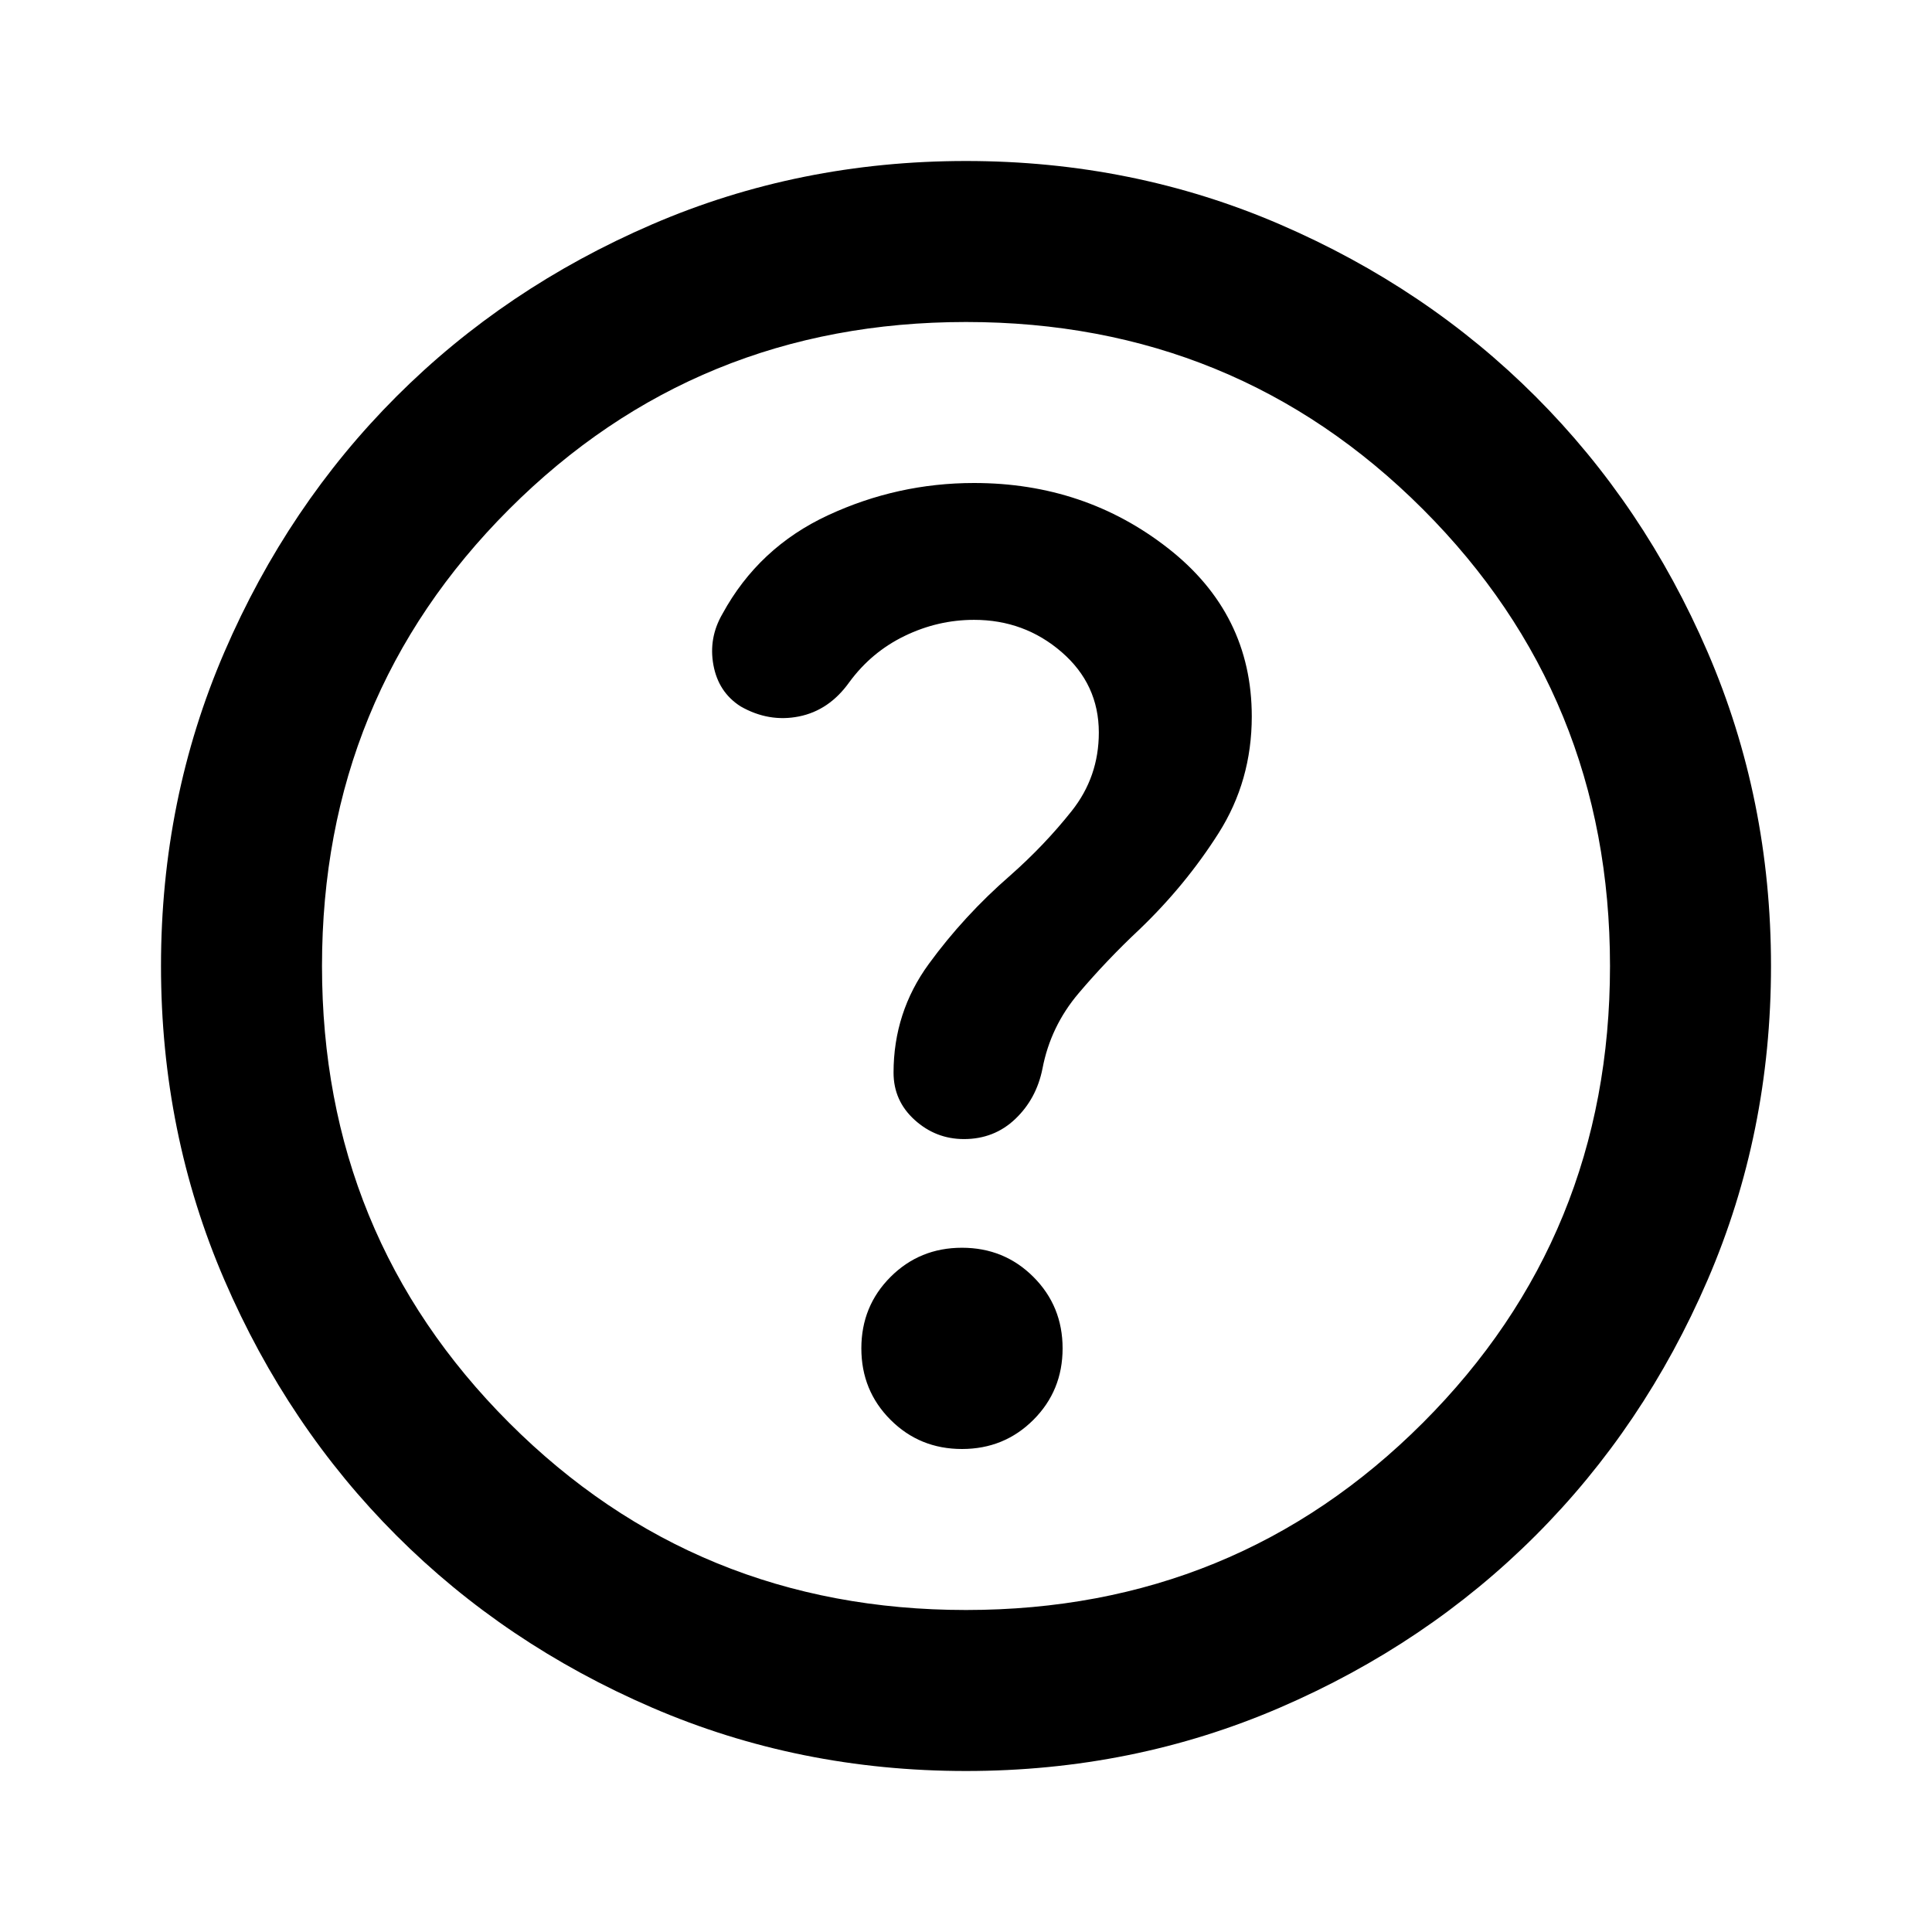
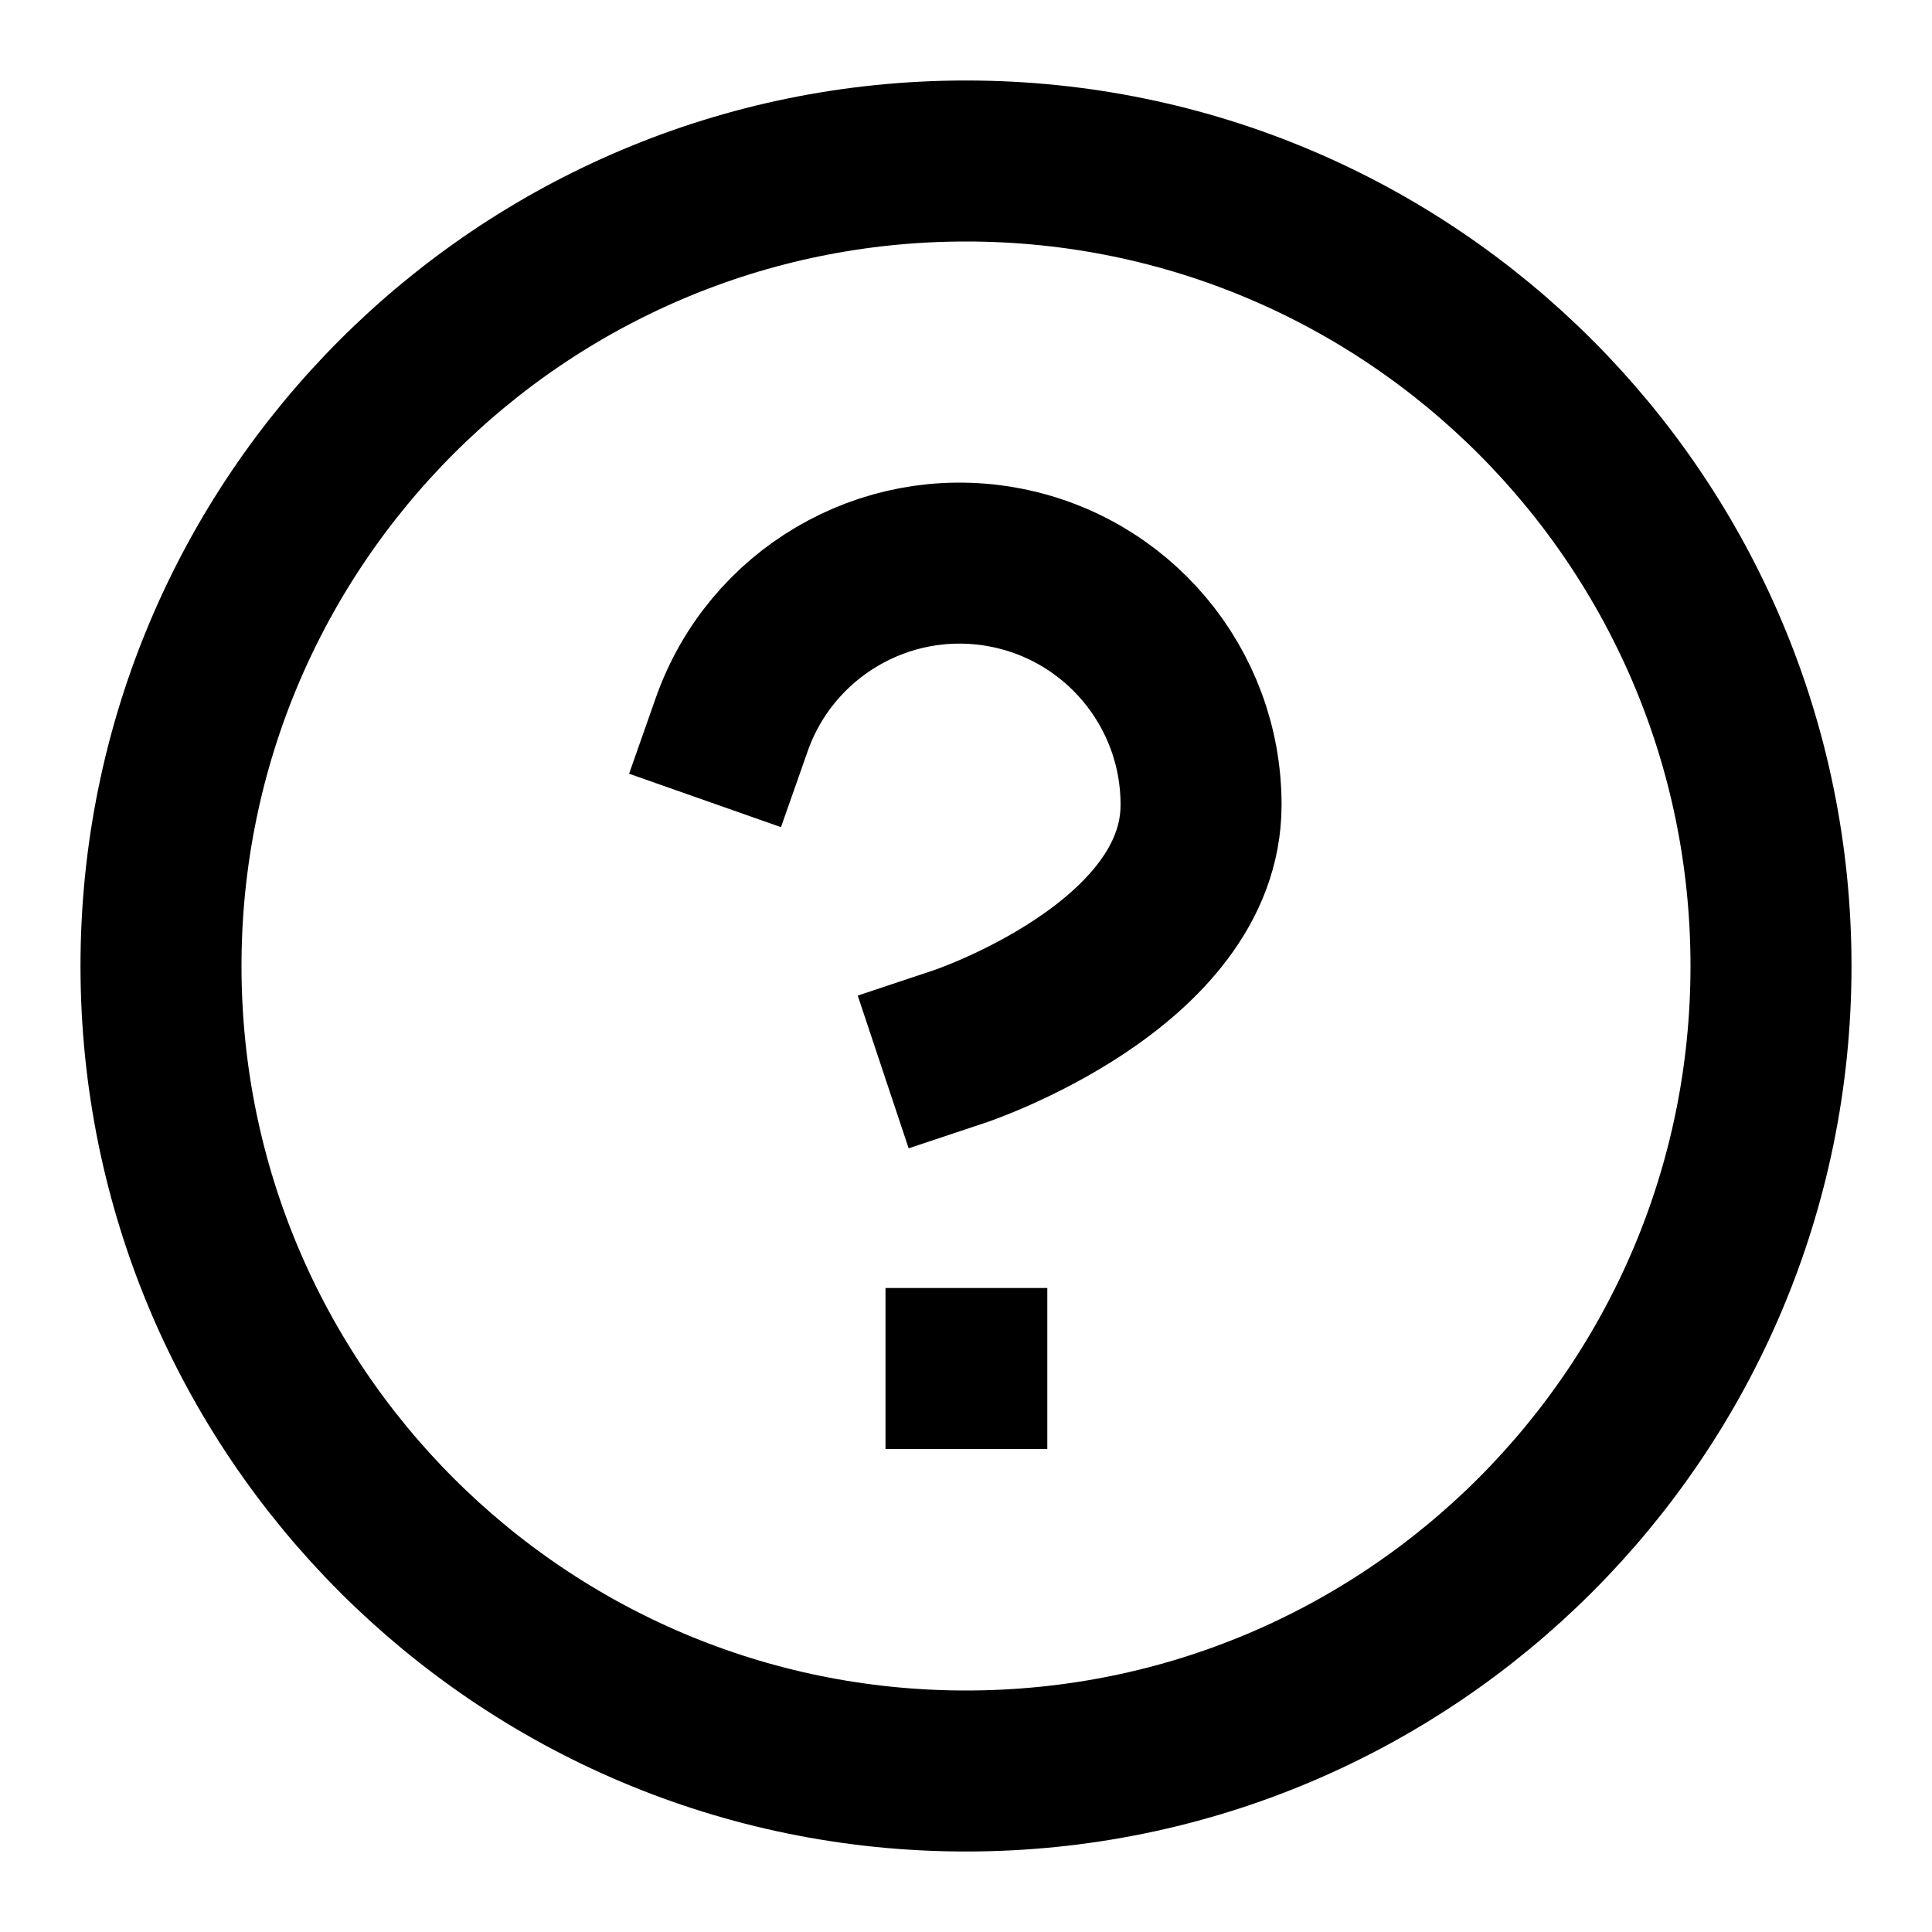
- <svg xmlns="http://www.w3.org/2000/svg" height="24px" viewBox="0 -960 960 960" width="24px" fill="currentColor">
-   <path d="M478-240q21 0 35.5-14.5T528-290q0-21-14.5-35.5T478-340q-21 0-35.5 14.5T428-290q0 21 14.5 35.5T478-240Zm2 160q-83 0-156-31.5T197-197q-54-54-85.5-127T80-480q0-83 31.5-156T197-763q54-54 127-85.5T480-880q83 0 156 31.5T763-763q54 54 85.5 127T880-480q0 83-31.5 156T763-197q-54 54-127 85.5T480-80Zm0-80q134 0 227-93t93-227q0-134-93-227t-227-93q-134 0-227 93t-93 227q0 134 93 227t227 93Zm0-320Zm4-172q25 0 43.5 16t18.5 40q0 22-13.5 39T502-525q-23 20-40.5 44T444-427q0 14 10.5 23.5T479-394q15 0 25.5-10t13.5-25q4-21 18-37.5t30-31.5q23-22 39.5-48t16.5-58q0-51-41.5-83.5T484-720q-38 0-72.5 16T359-655q-7 12-4.5 25.5T368-609q14 8 29 5t25-17q11-15 27.5-23t34.5-8Z" />
+ <svg xmlns="http://www.w3.org/2000/svg" width="24" height="24" viewBox="0 0 24 24" fill="none" stroke="currentColor" stroke-width="2" stroke-linecap="square" stroke-linejoin="miter">
+   <circle cx="12" cy="12" r="10" />
+   <path d="M9.09 9a3 3 0 0 1 5.83 1c0 2-3 3-3 3" />
+   <path d="M12 17h.01" />
</svg>
